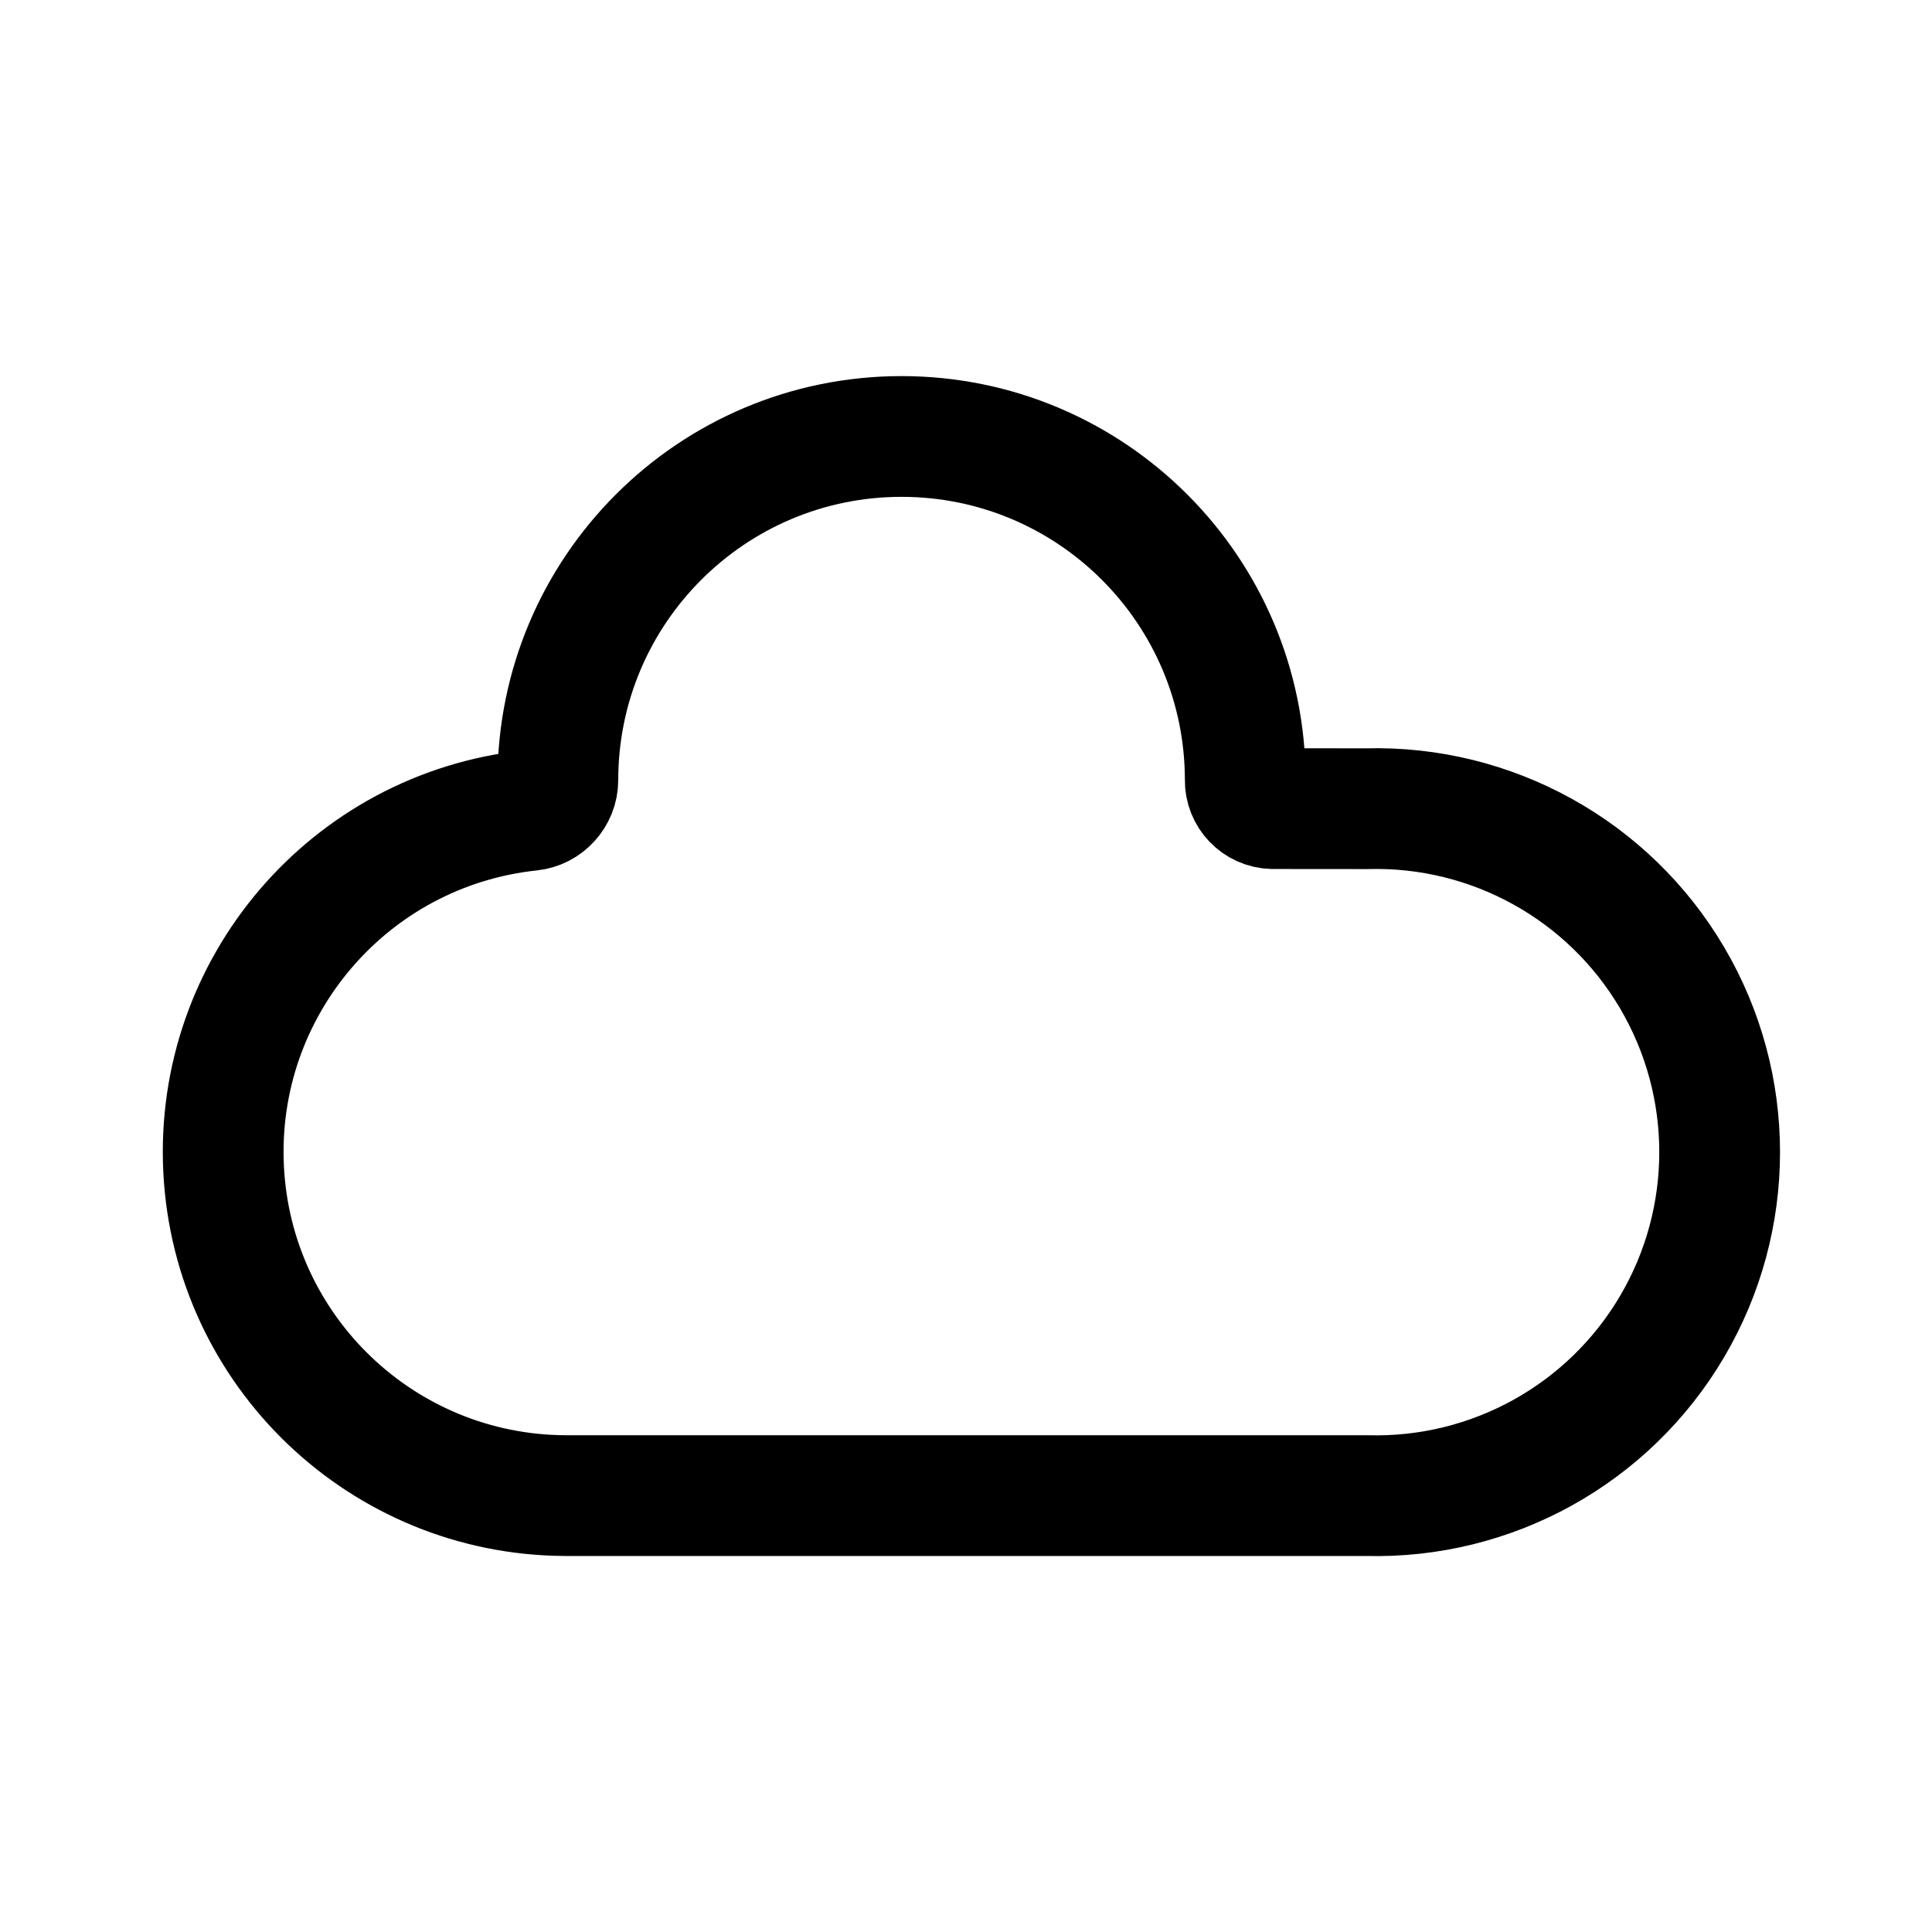
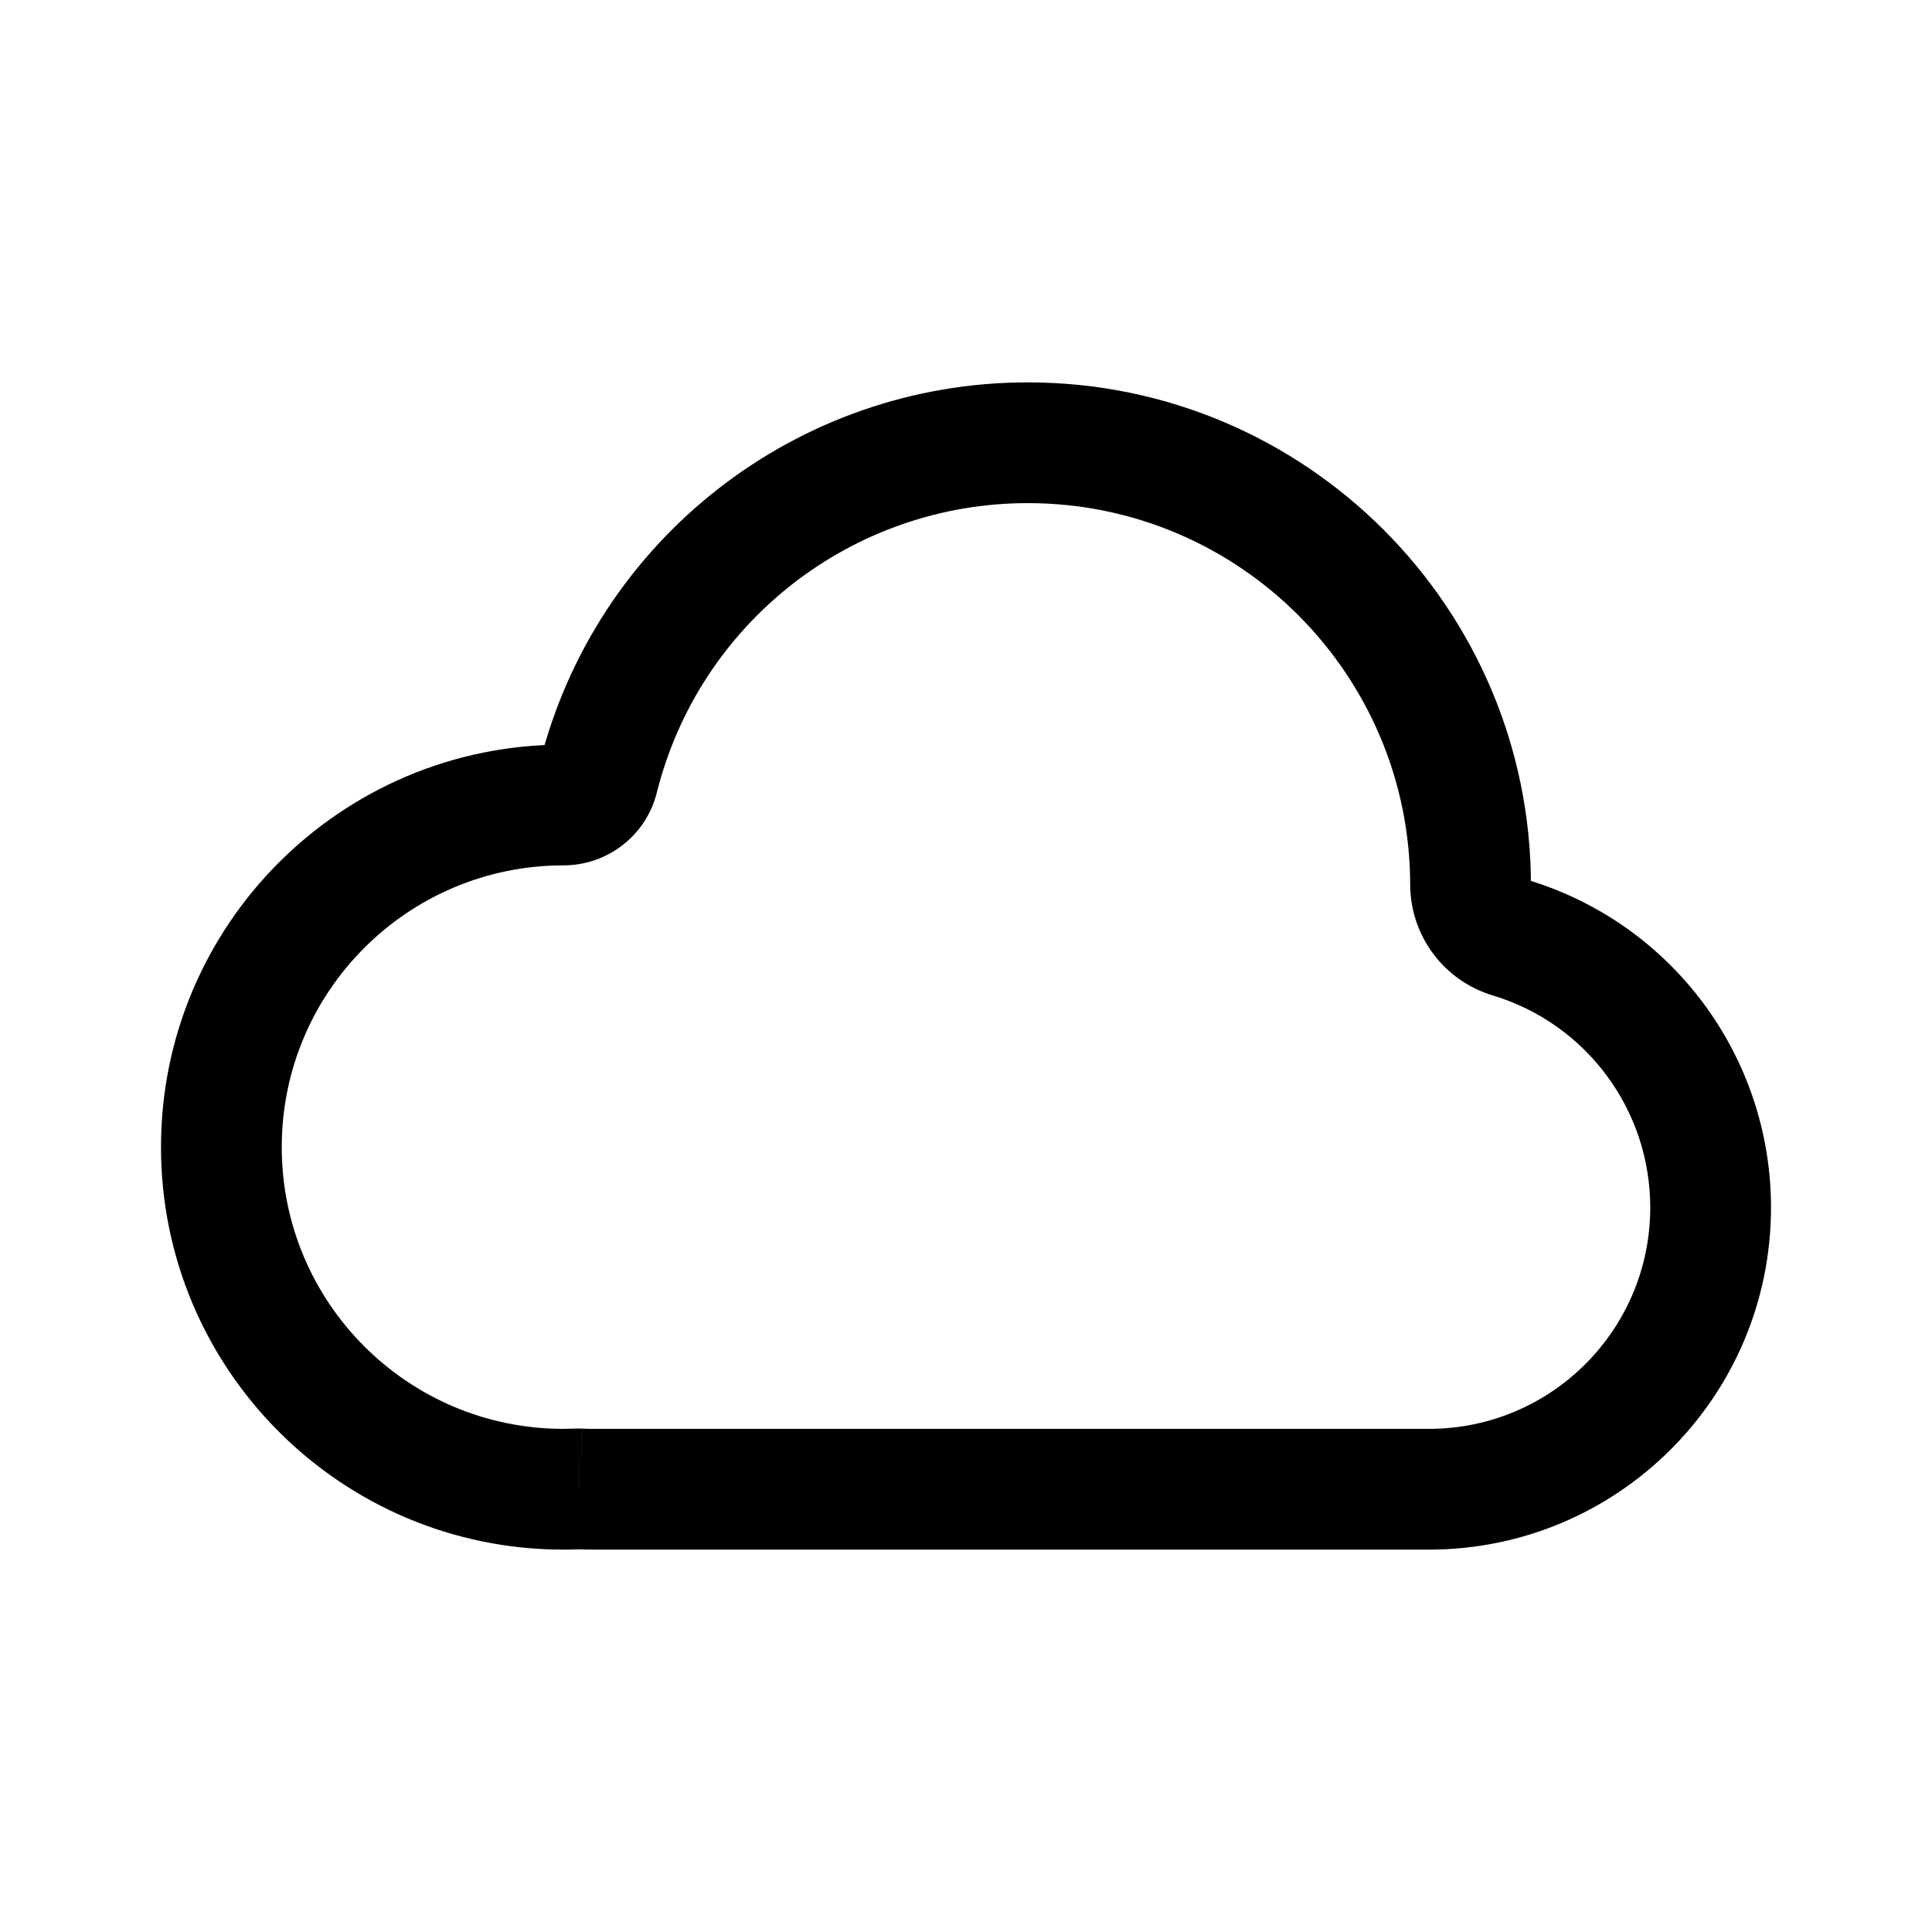
<svg xmlns="http://www.w3.org/2000/svg" width="24" height="24" fill="none" viewBox="0 0 24 24">
-   <path stroke="currentColor" stroke-linecap="round" stroke-linejoin="round" stroke-width="1.5" d="M15.81 10.045a.35.35 0 0 1-.341-.356v0a4.27 4.27 0 0 0-4.27-4.267A4.27 4.27 0 0 0 6.93 9.69v0c0 .193-.15.358-.341.377a4.268 4.268 0 0 0 .43 8.512h9.962a4.268 4.268 0 1 0 0-8.533z" />
+   <path fill="currentColor" d="m7.197 18.496.037-.75h-.072zm.234-8.83.728.181zm11.334 1.983.217-.717zM22 15a4.25 4.25 0 0 0-3.018-4.068l-.434 1.435A2.75 2.75 0 0 1 20.5 15zm-4.25 4.25A4.25 4.25 0 0 0 22 15h-1.5a2.75 2.75 0 0 1-2.75 2.75zm-10.375 0H17.75v-1.5H7.375zm-.216-.005q.108.005.216.005v-1.5q-.07 0-.14-.003zm.003-1.499L7 17.75v1.5q.116 0 .23-.005zM7 17.75a3.5 3.5 0 0 1-3.5-3.5H2a5 5 0 0 0 5 5zm-3.5-3.5a3.5 3.5 0 0 1 3.5-3.5v-1.5a5 5 0 0 0-5 5zm9.268-9.5a6.25 6.25 0 0 0-6.065 4.735l1.456.362a4.75 4.75 0 0 1 4.61-3.597zm6.25 6.25a6.25 6.25 0 0 0-6.25-6.25v1.5a4.75 4.75 0 0 1 4.75 4.75zM7 10.75c.54 0 1.025-.365 1.159-.903l-1.456-.362A.305.305 0 0 1 7 9.25zm10.518.25a1.44 1.44 0 0 0 1.03 1.367l.434-1.435a.04.04 0 0 1 .02.013.1.1 0 0 1 .016.055z" />
</svg>
